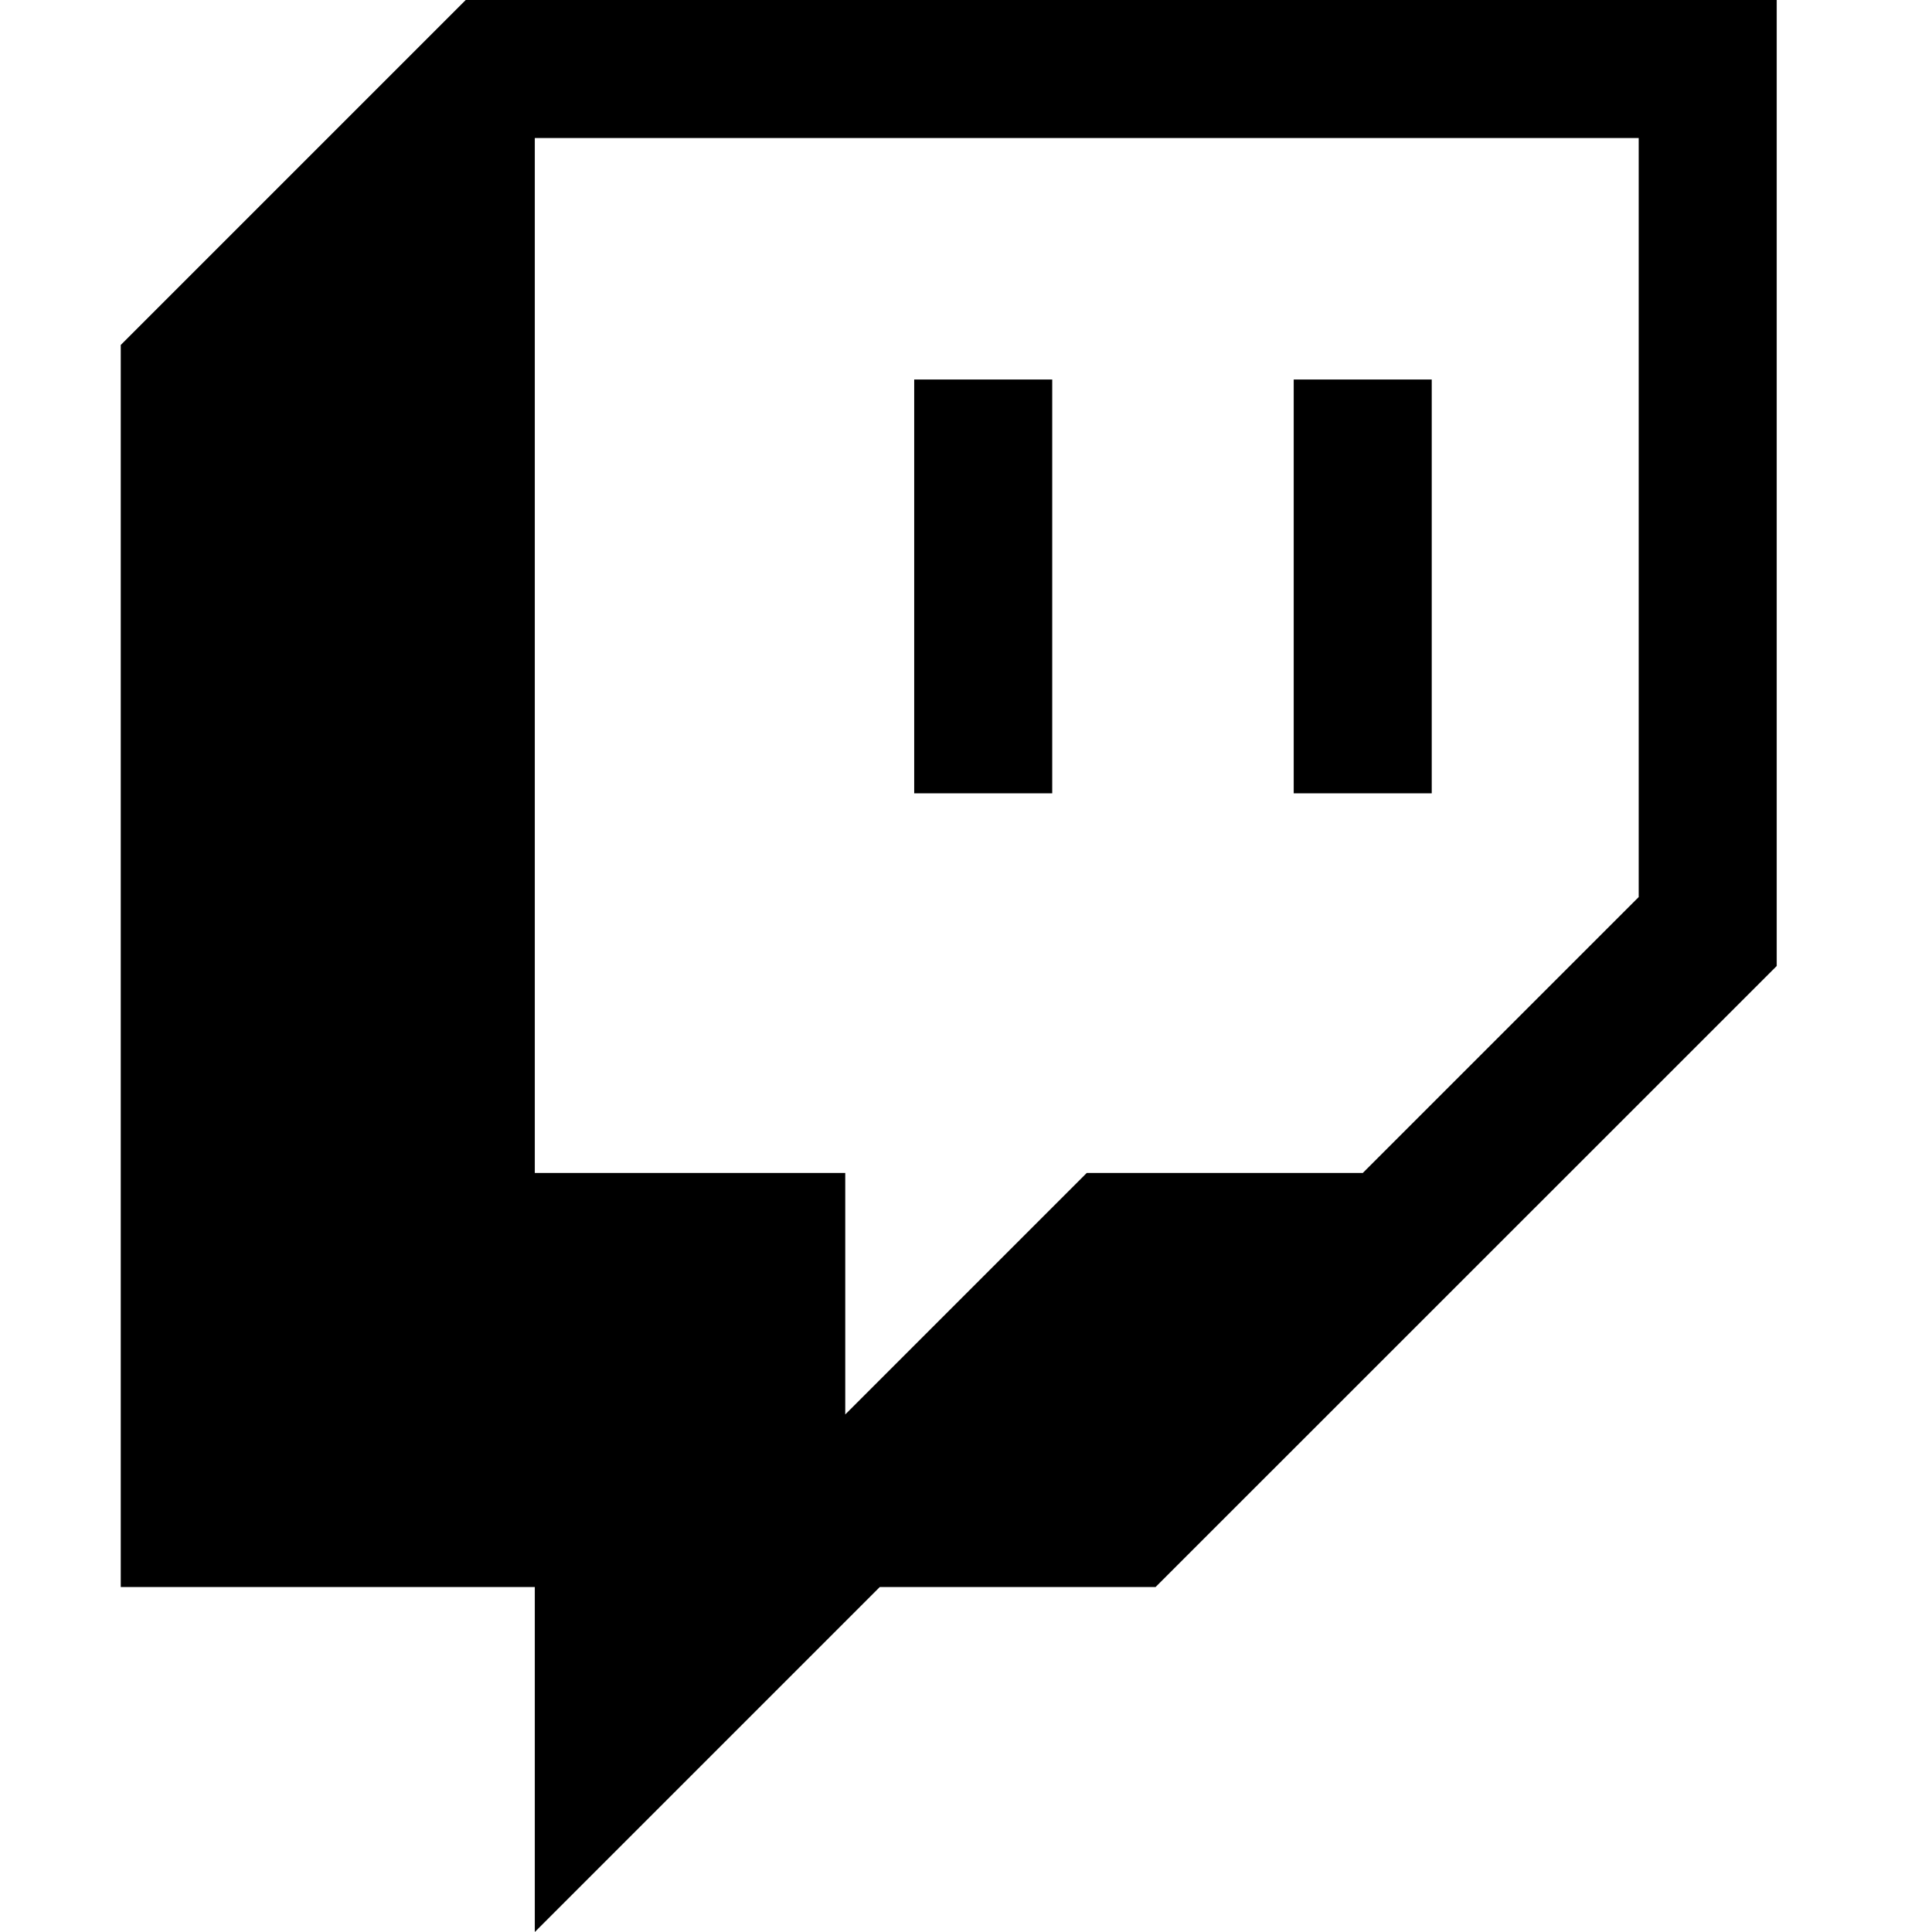
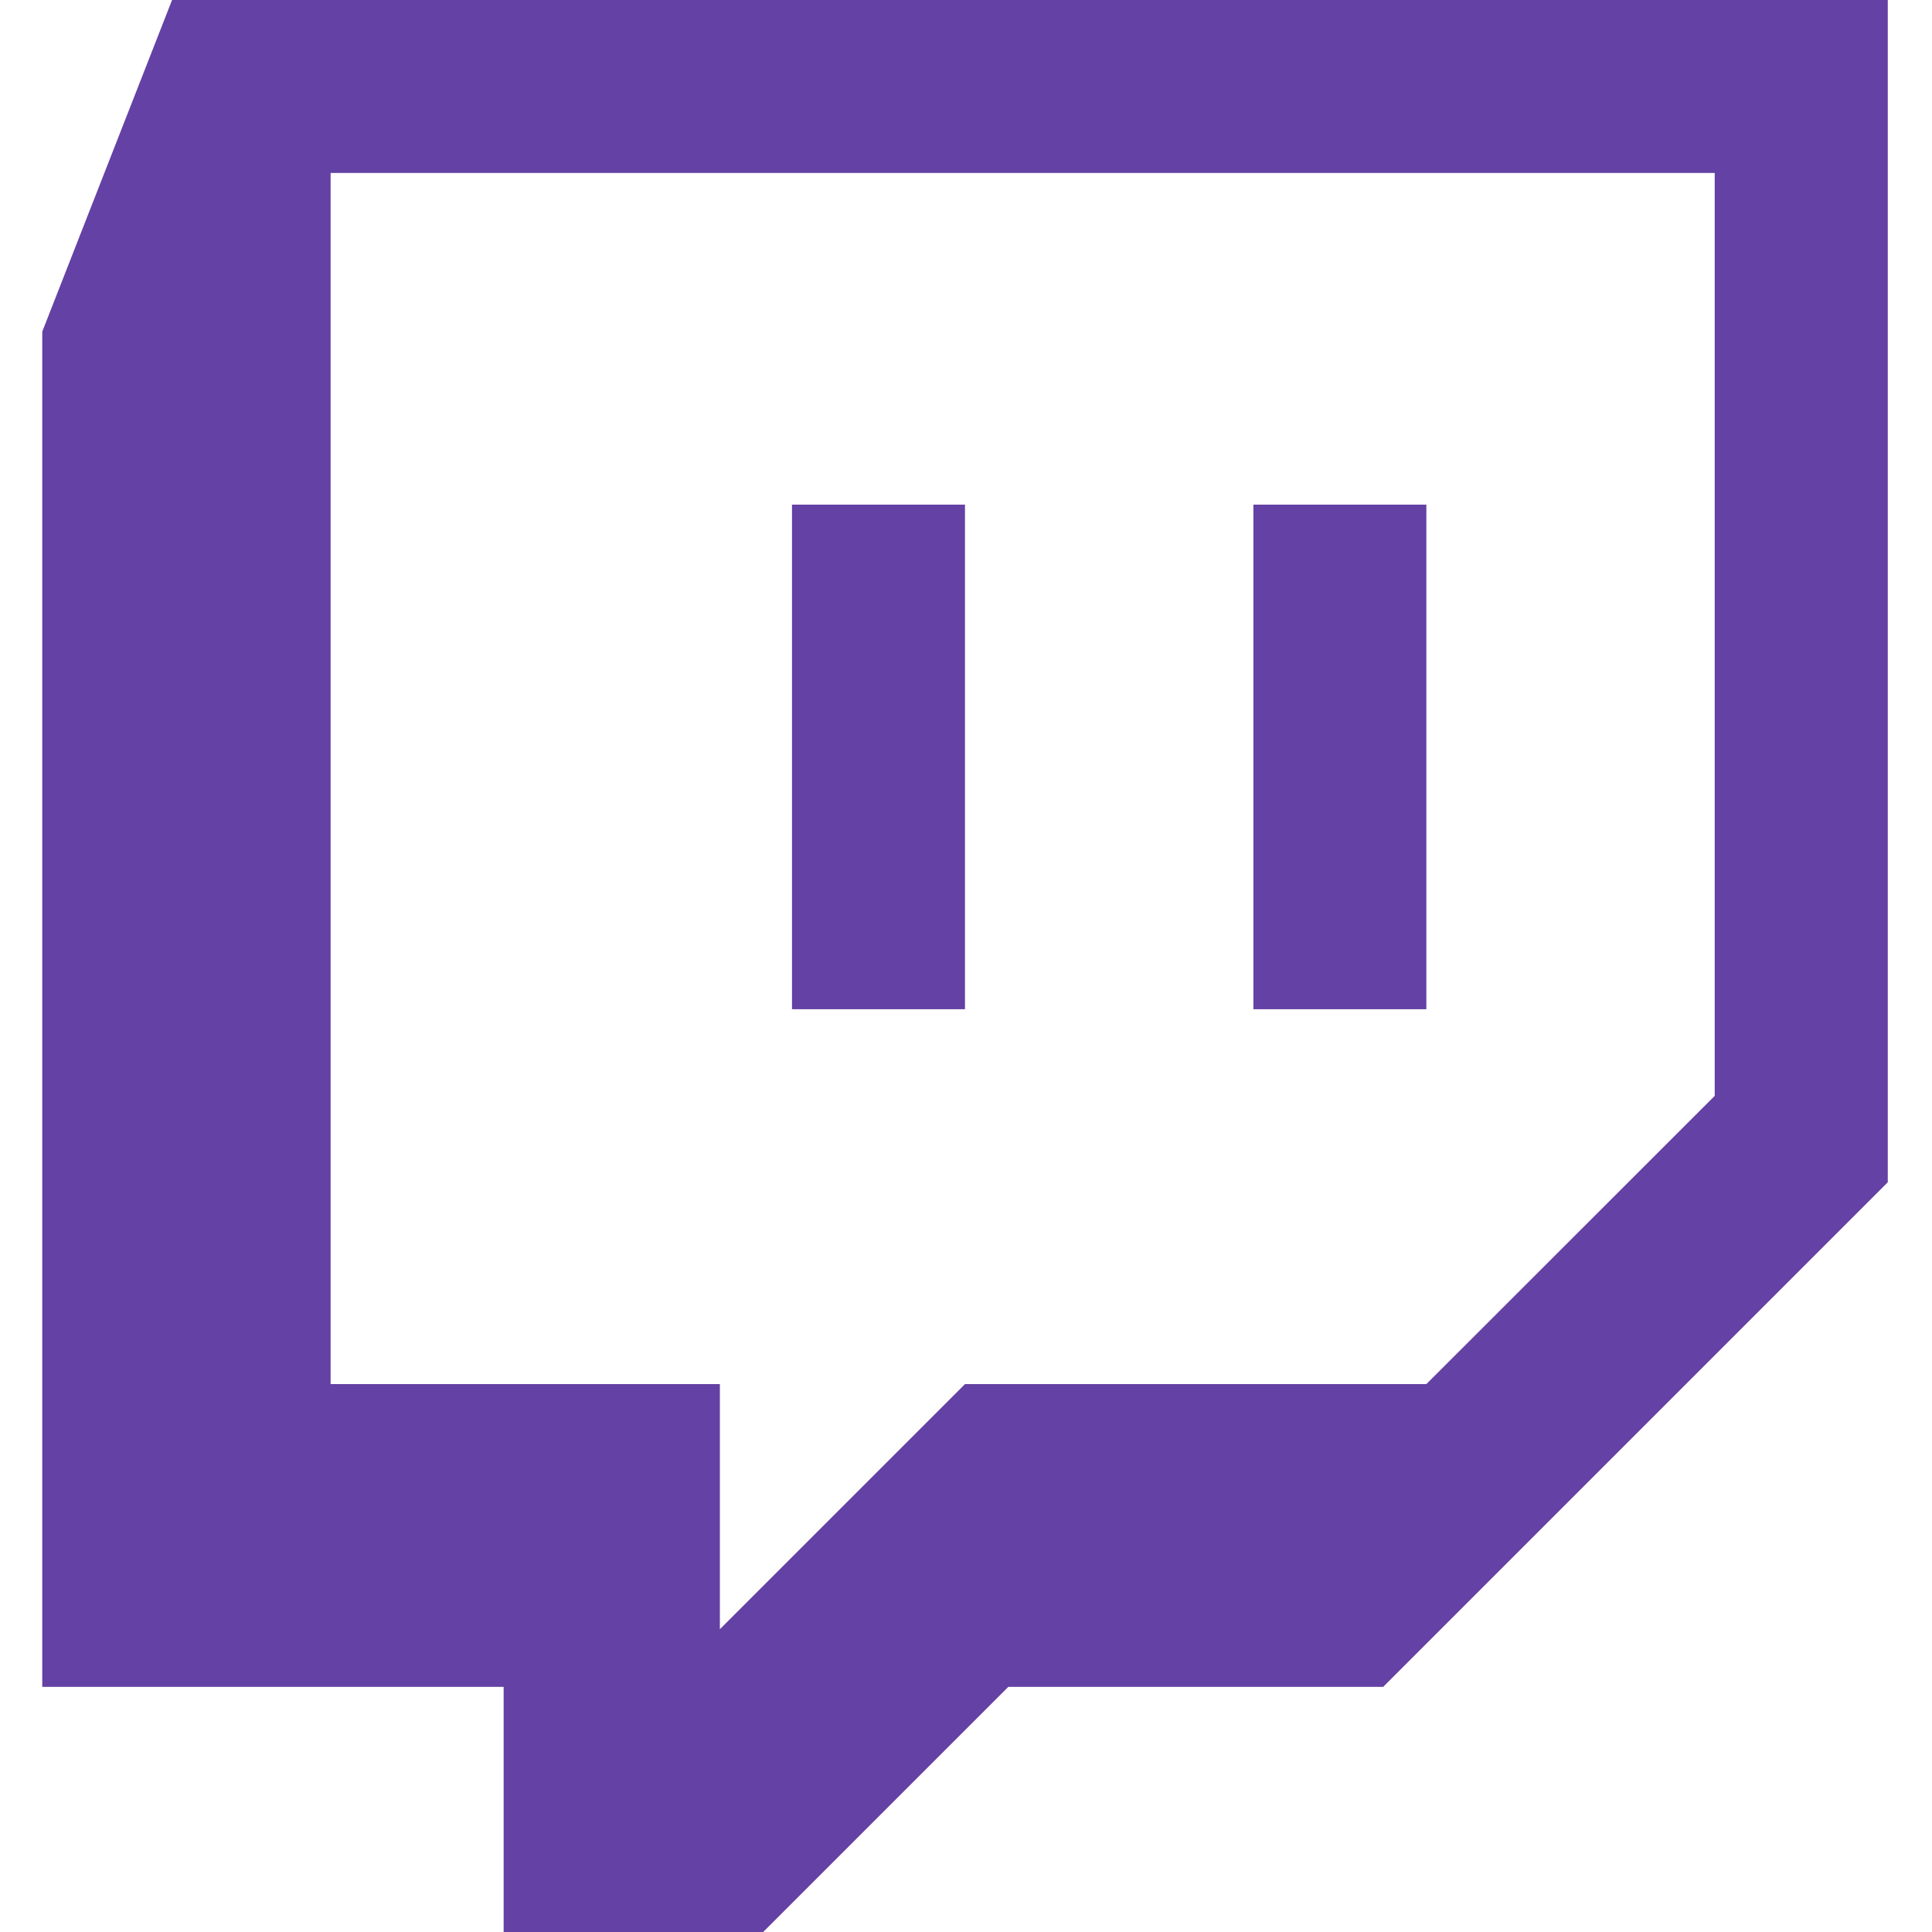
- <svg xmlns="http://www.w3.org/2000/svg" width="16" height="16" fill="currentColor" class="bi bi-twitch" viewBox="0 0 16 16">
-   <path d="M3.857 0 1 2.857v10.286h3.429V16l2.857-2.857H9.57L14.714 8V0zm9.714 7.429-2.285 2.285H9l-2 2v-2H4.429V1.143h9.142z" />
-   <path d="M11.857 3.143h-1.143V6.57h1.143zm-3.143 0H7.571V6.57h1.143z" />
+ <svg xmlns="http://www.w3.org/2000/svg" width="64" height="64">
+   <path d="M5.7 0L1.4 10.985V55.88h15.284V64h8.597l8.12-8.12h12.418l16.716-16.716V0H5.7zm51.104 36.3L47.25 45.85H31.967l-8.12 8.12v-8.12H10.952V5.73h45.85V36.3zM47.25 16.716v16.716h-5.73V16.716h5.73zm-15.284 0v16.716h-5.73V16.716h5.73z" fill="#6441a4" fill-rule="evenodd" />
</svg>
